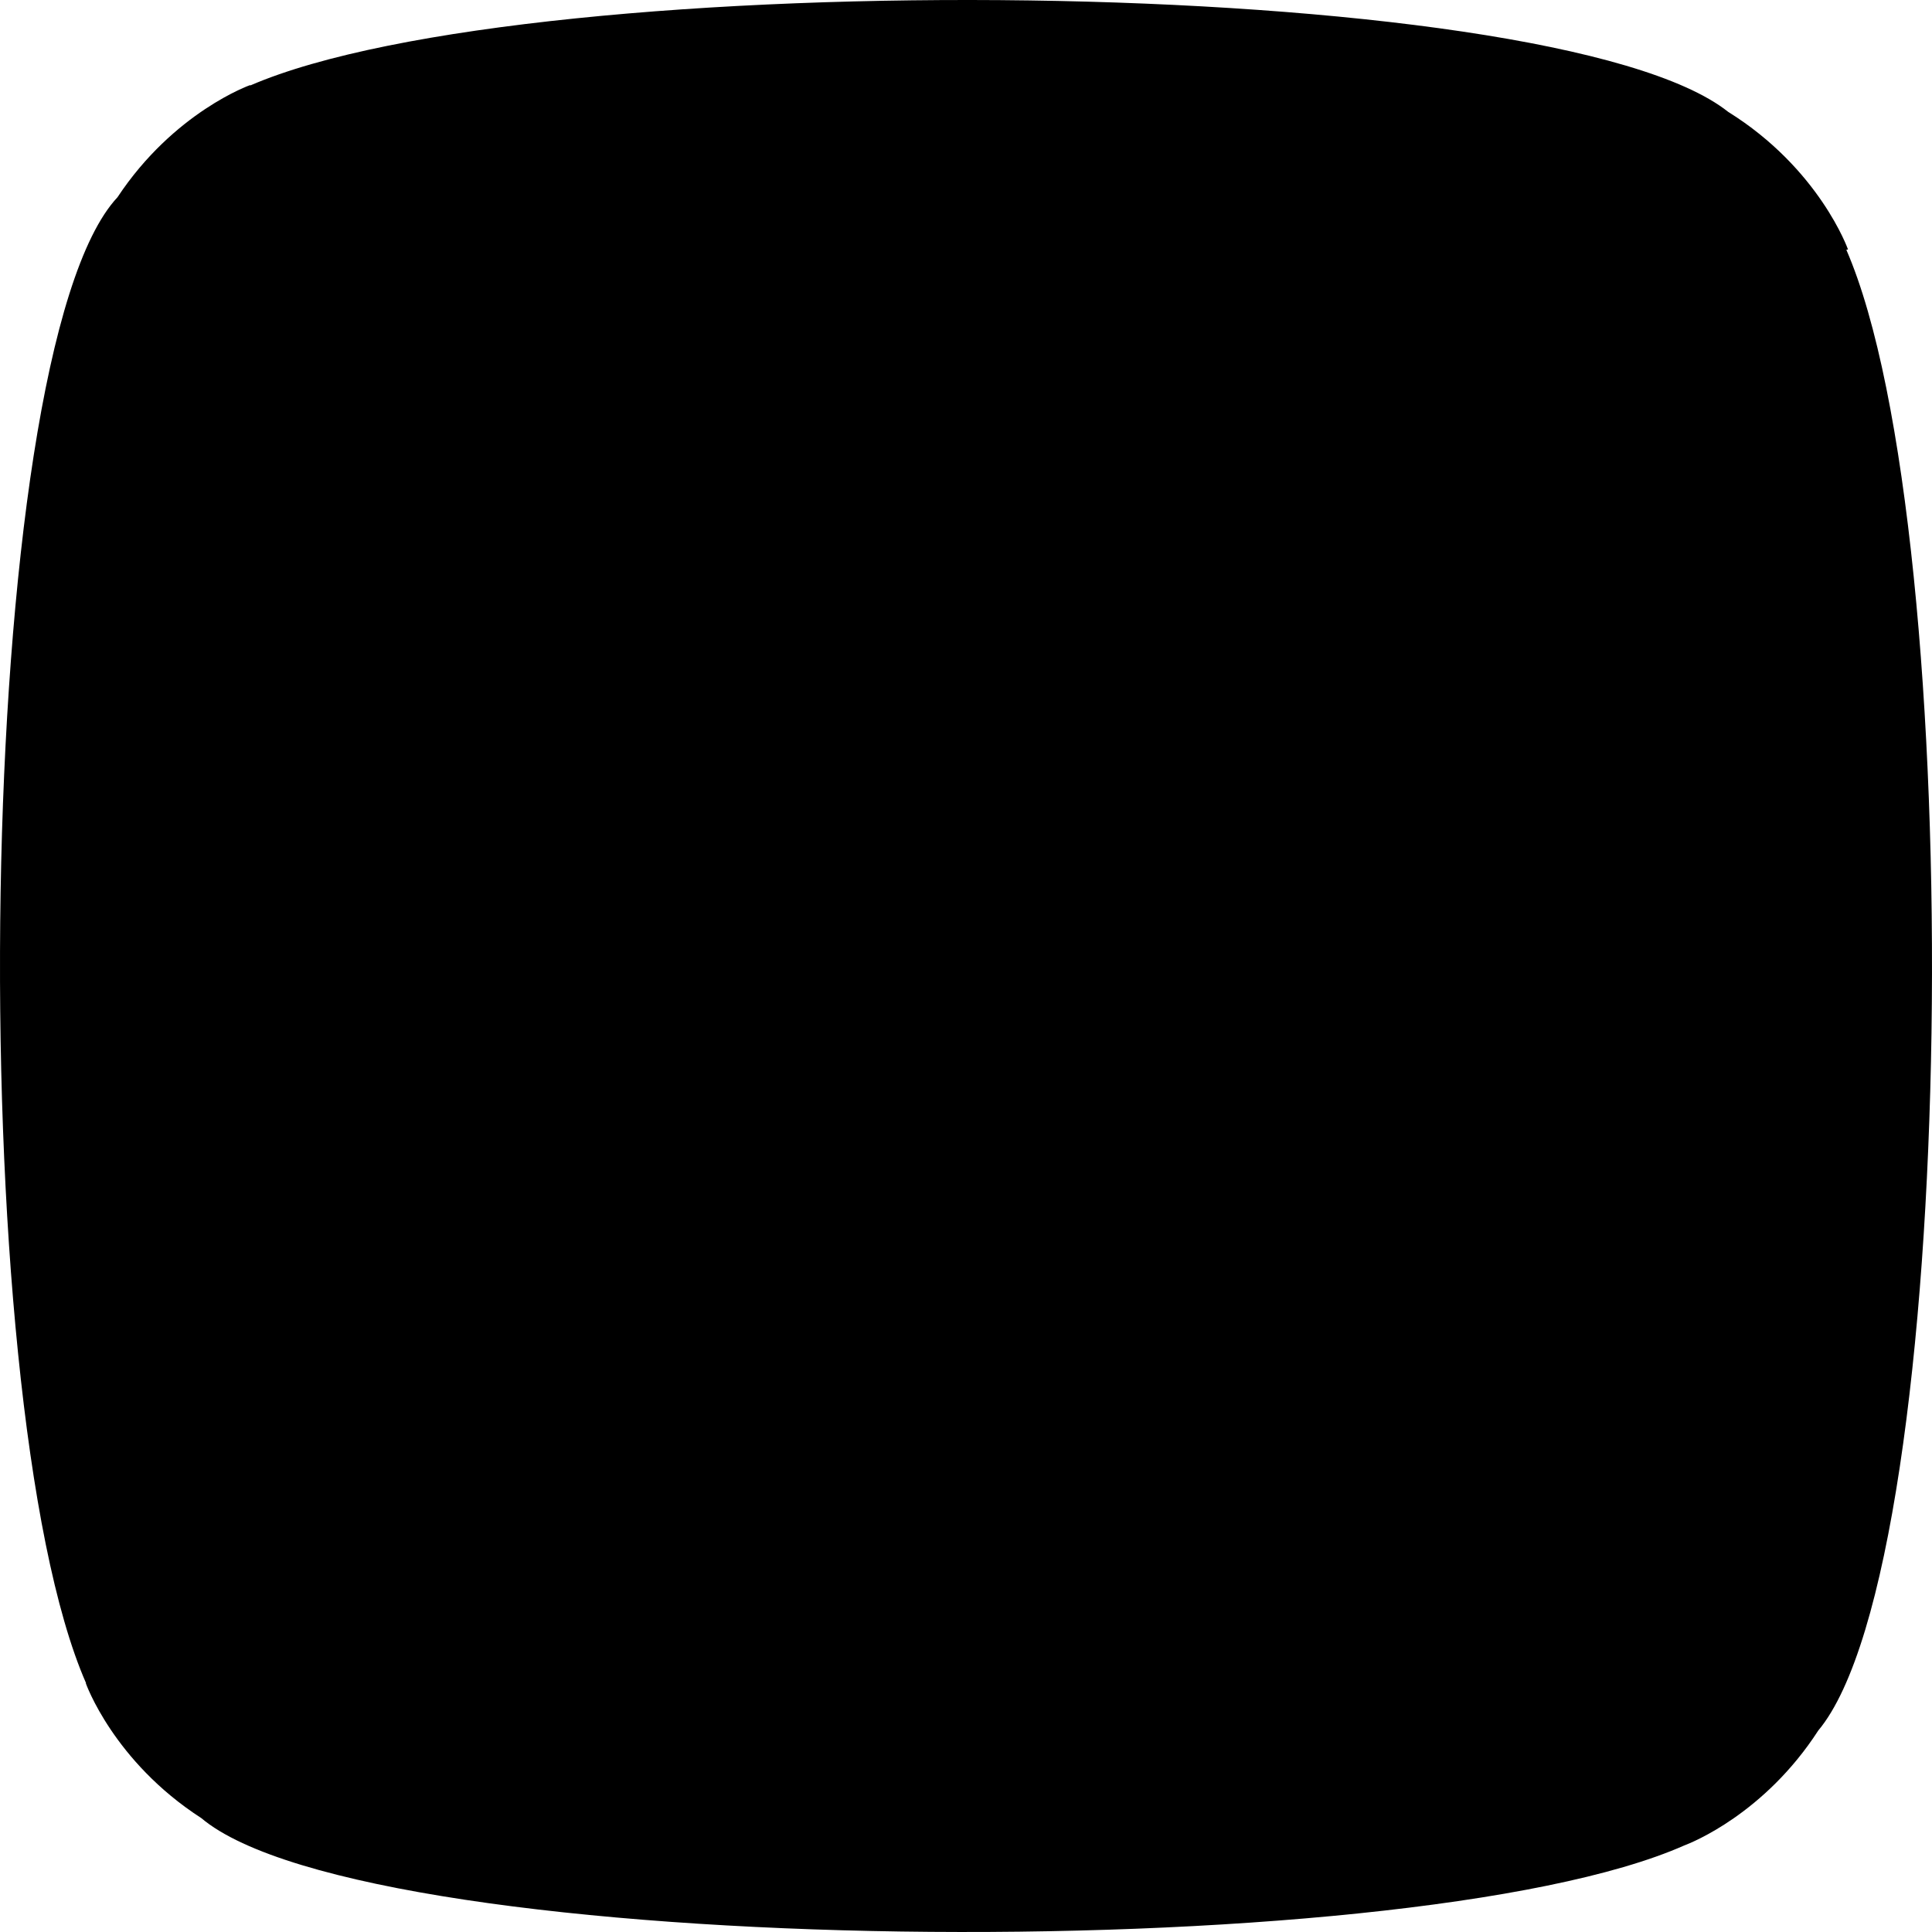
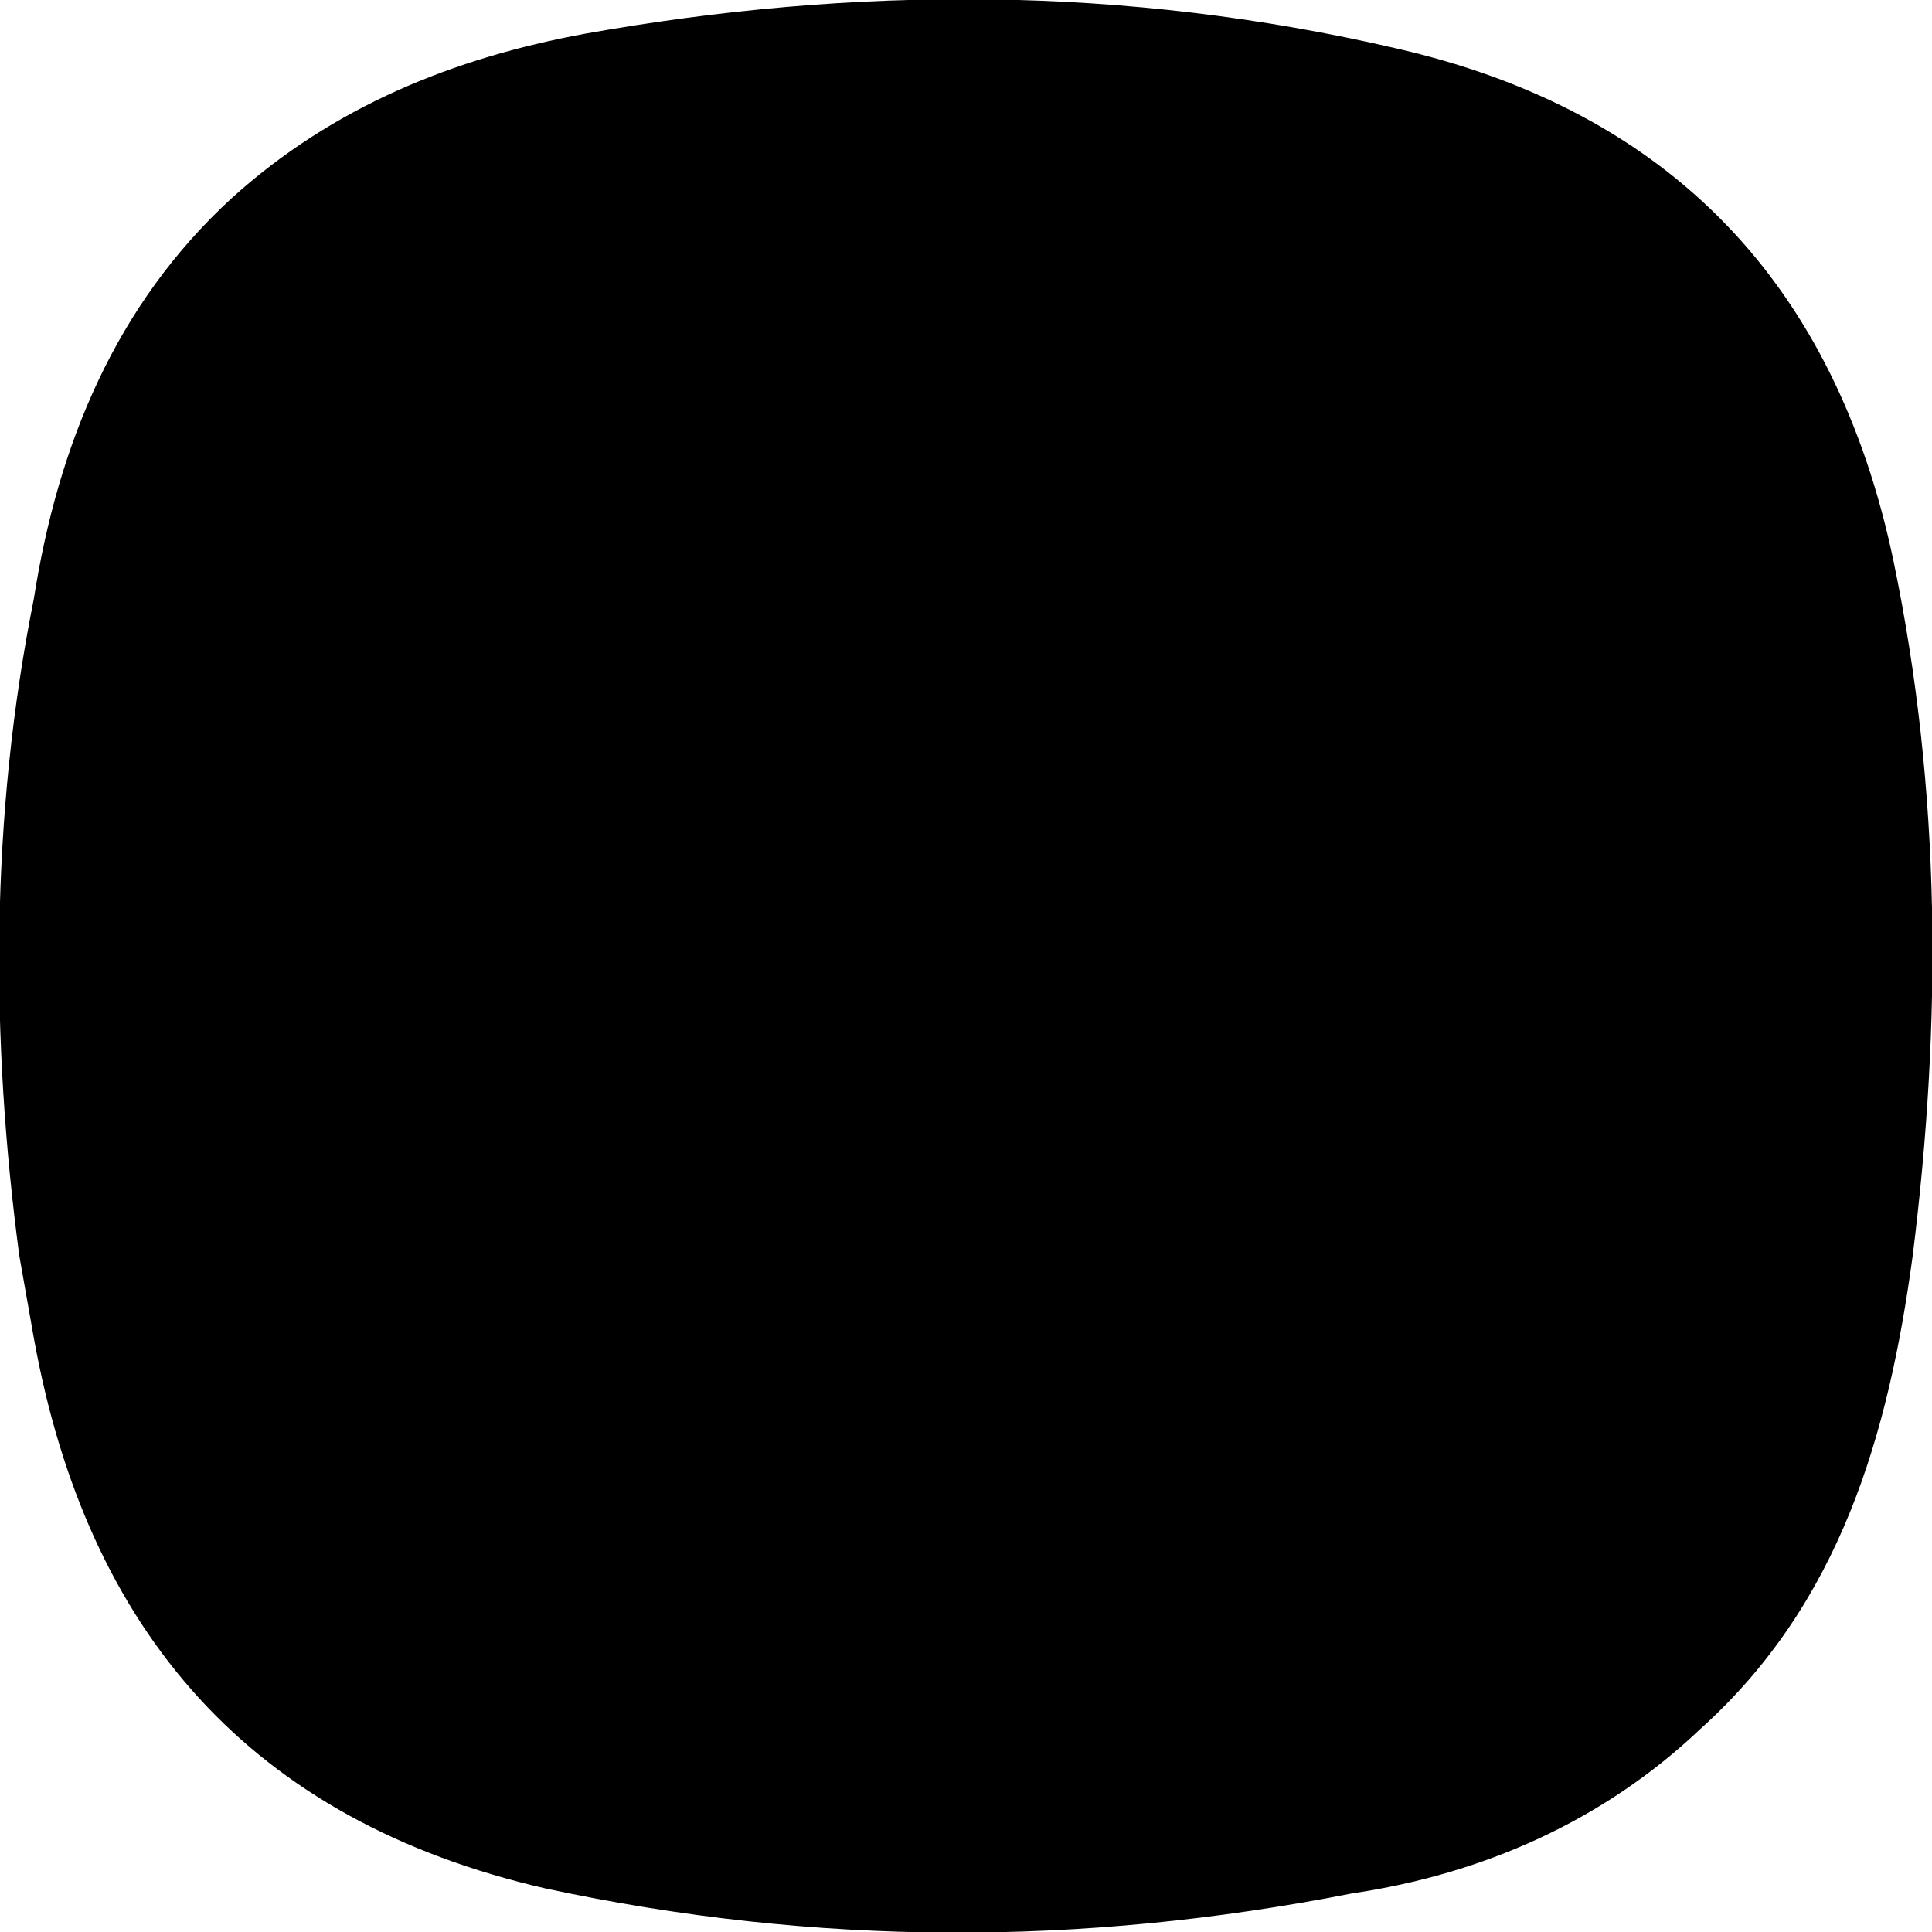
- <svg xmlns="http://www.w3.org/2000/svg" class="button-bg" width="100%" height="100%" viewBox="0 0 79 79" version="1.1" preserveAspectRatio="none">
-   <g id="Panel-explore-3" stroke="none" stroke-width="1" fill="none" fill-rule="evenodd">
-     <path d="M74.35,70.761 C80.141,63.843 80.523,21.775 75.497,10.213 C75.54,10.204 75.565,10.199 75.565,10.199 C75.565,10.199 74.401,6.9 70.664,4.573 C63.47,-1.141 21.77,-1.5 10.233,3.495 C10.231,3.486 10.229,3.479 10.229,3.479 C10.229,3.479 7.115,4.576 4.804,8.066 C-1.14,14.423 -1.568,57.22 3.52,68.827 C3.516,68.827 3.509,68.829 3.509,68.829 C3.509,68.829 4.634,72.02 8.226,74.339 C15.121,80.154 57.426,80.528 68.872,75.46 C69.172,75.348 72.15,74.164 74.35,70.761" id="Fill-1" fill="#000000" />
-   </g>
+ <svg xmlns="http://www.w3.org/2000/svg" viewBox="0 0 40 40" width="100%" height="100%">
+   <path d="M39.6 26c-.5 3.7-1.5 7.2-4.4 9.8-2 1.9-4.5 3-7.2 3.4-5.6 1.1-11.1 1.1-16.7-.1C5.2 37.7 1.8 33.8.7 27.7L.4 26c-.6-4.5-.6-9.1.3-13.6.5-3.2 1.7-6.1 4.1-8.3C6.9 2.2 9.4 1.2 12.1.7c5.6-1 11.2-1 16.8.3 5.7 1.3 9.1 4.9 10.3 10.6 1 4.8 1 9.6.4 14.4z" />
</svg>
